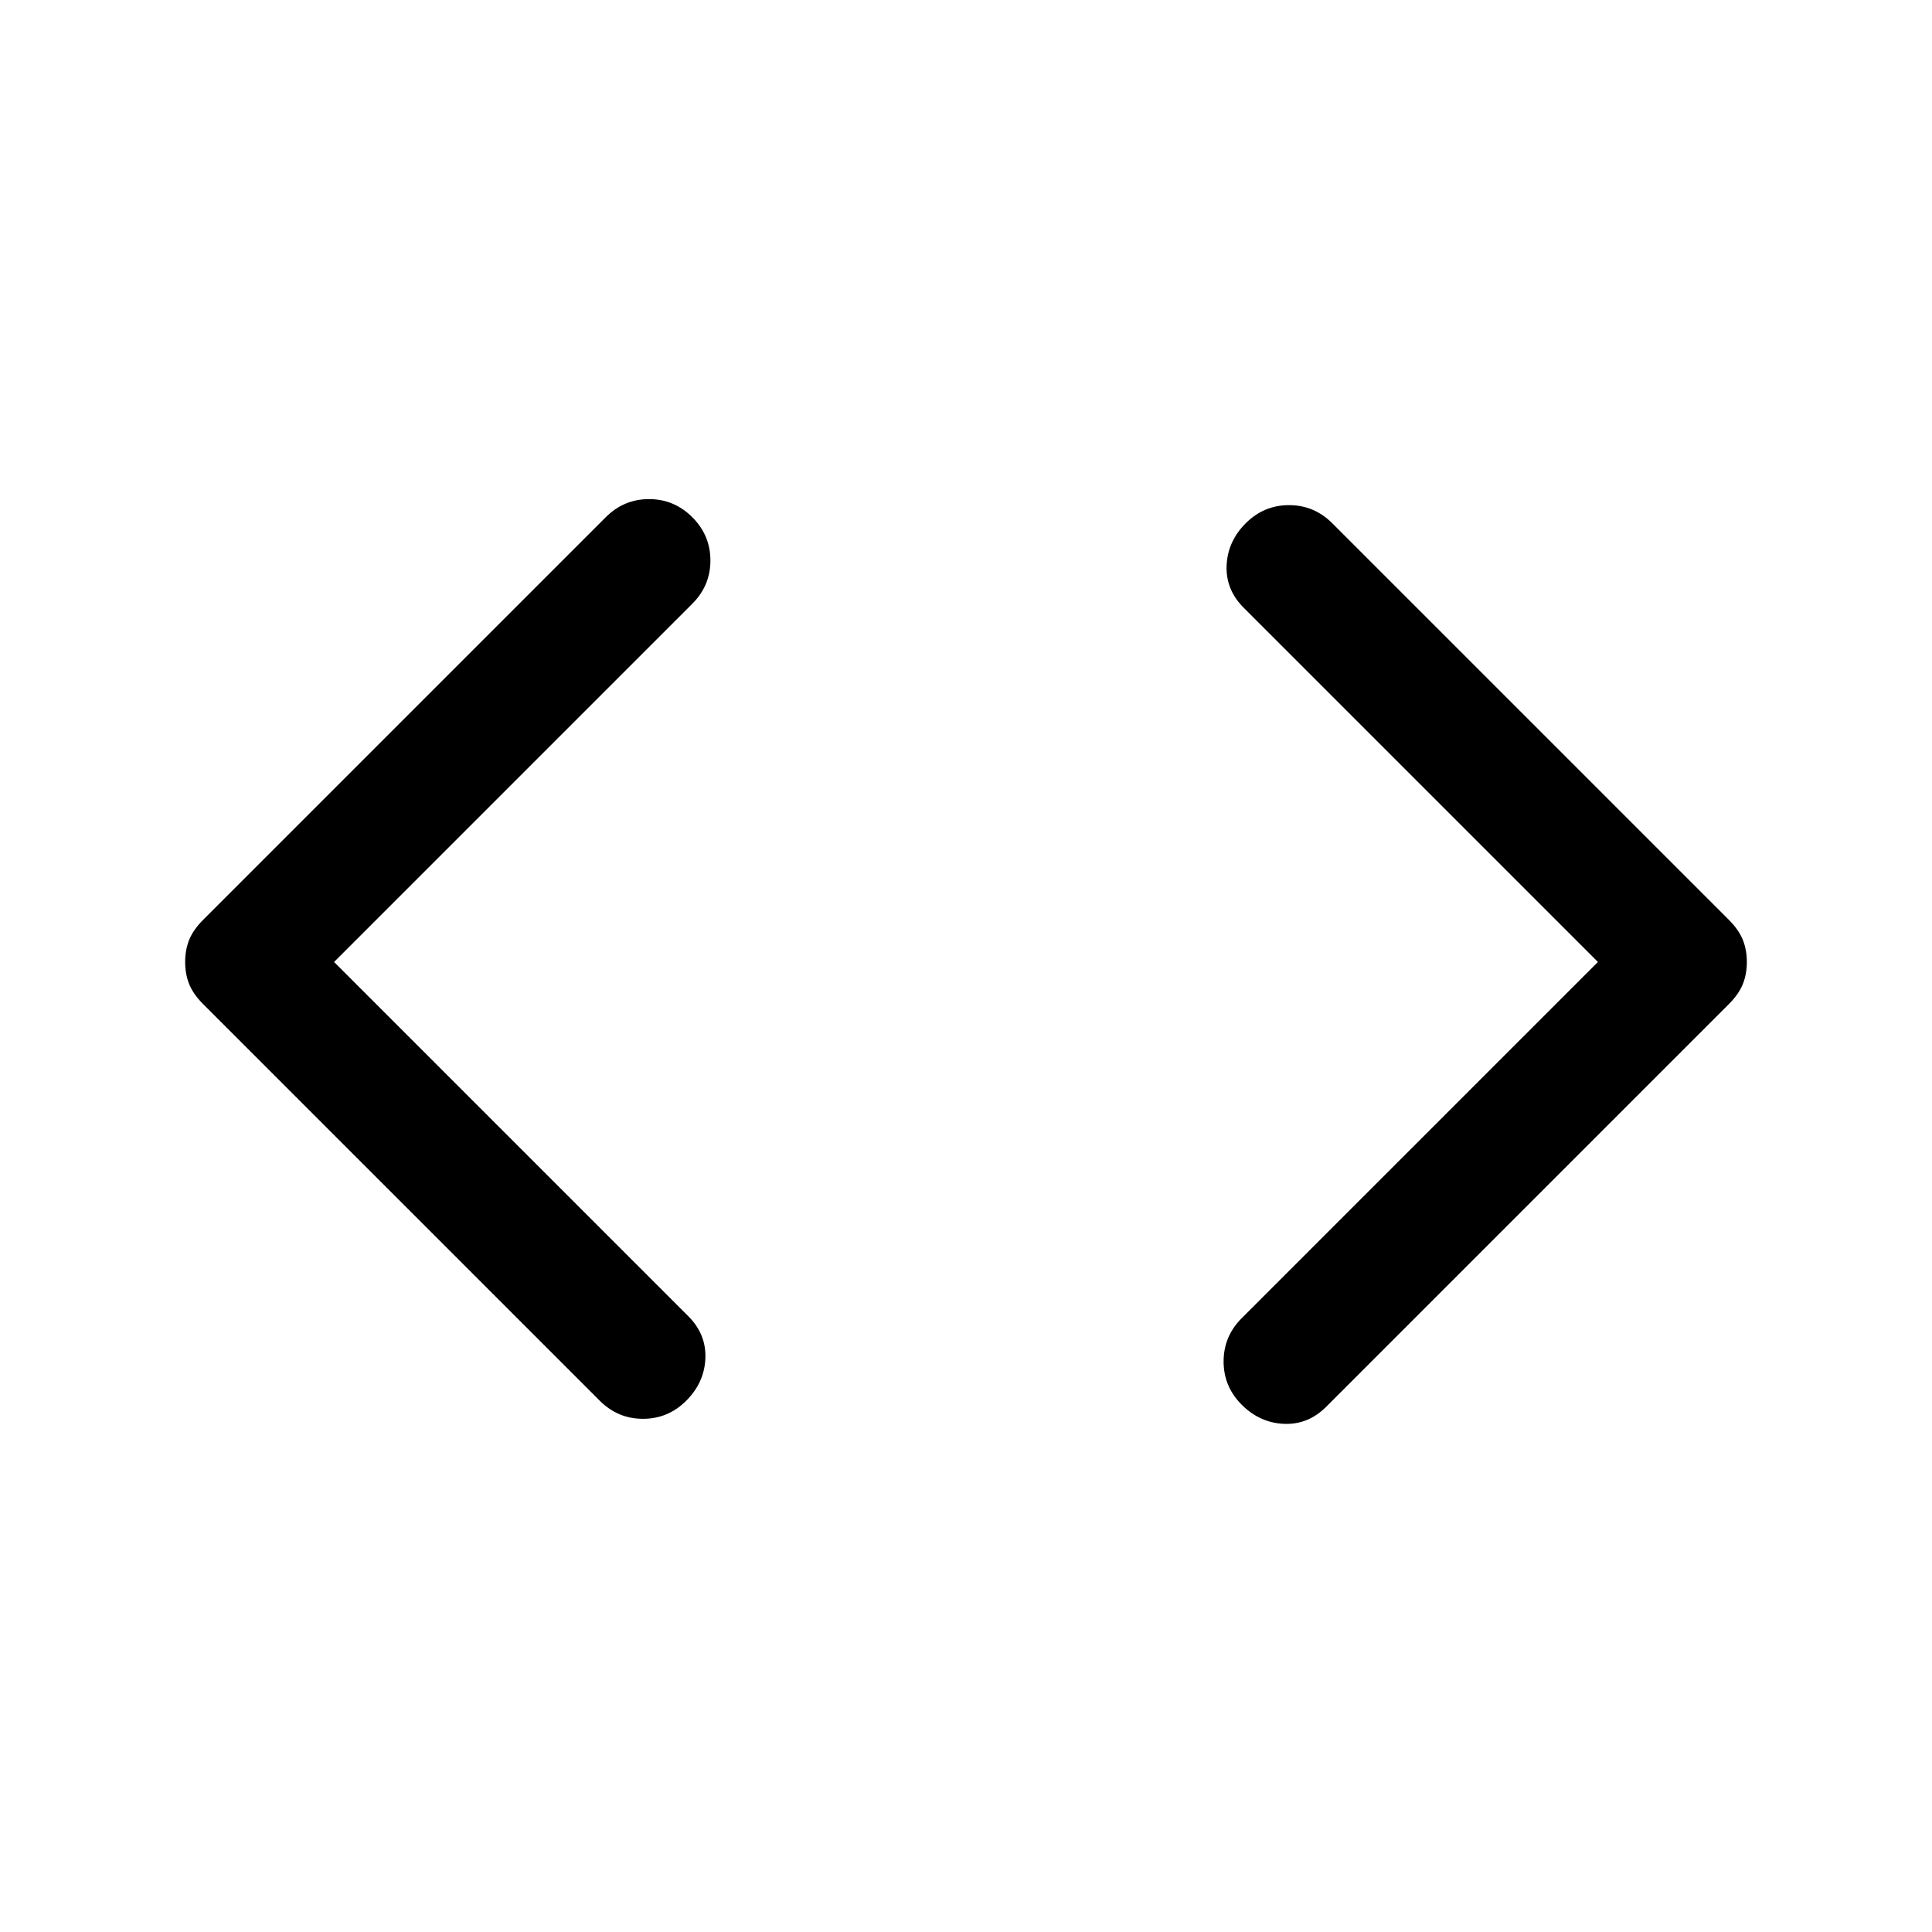
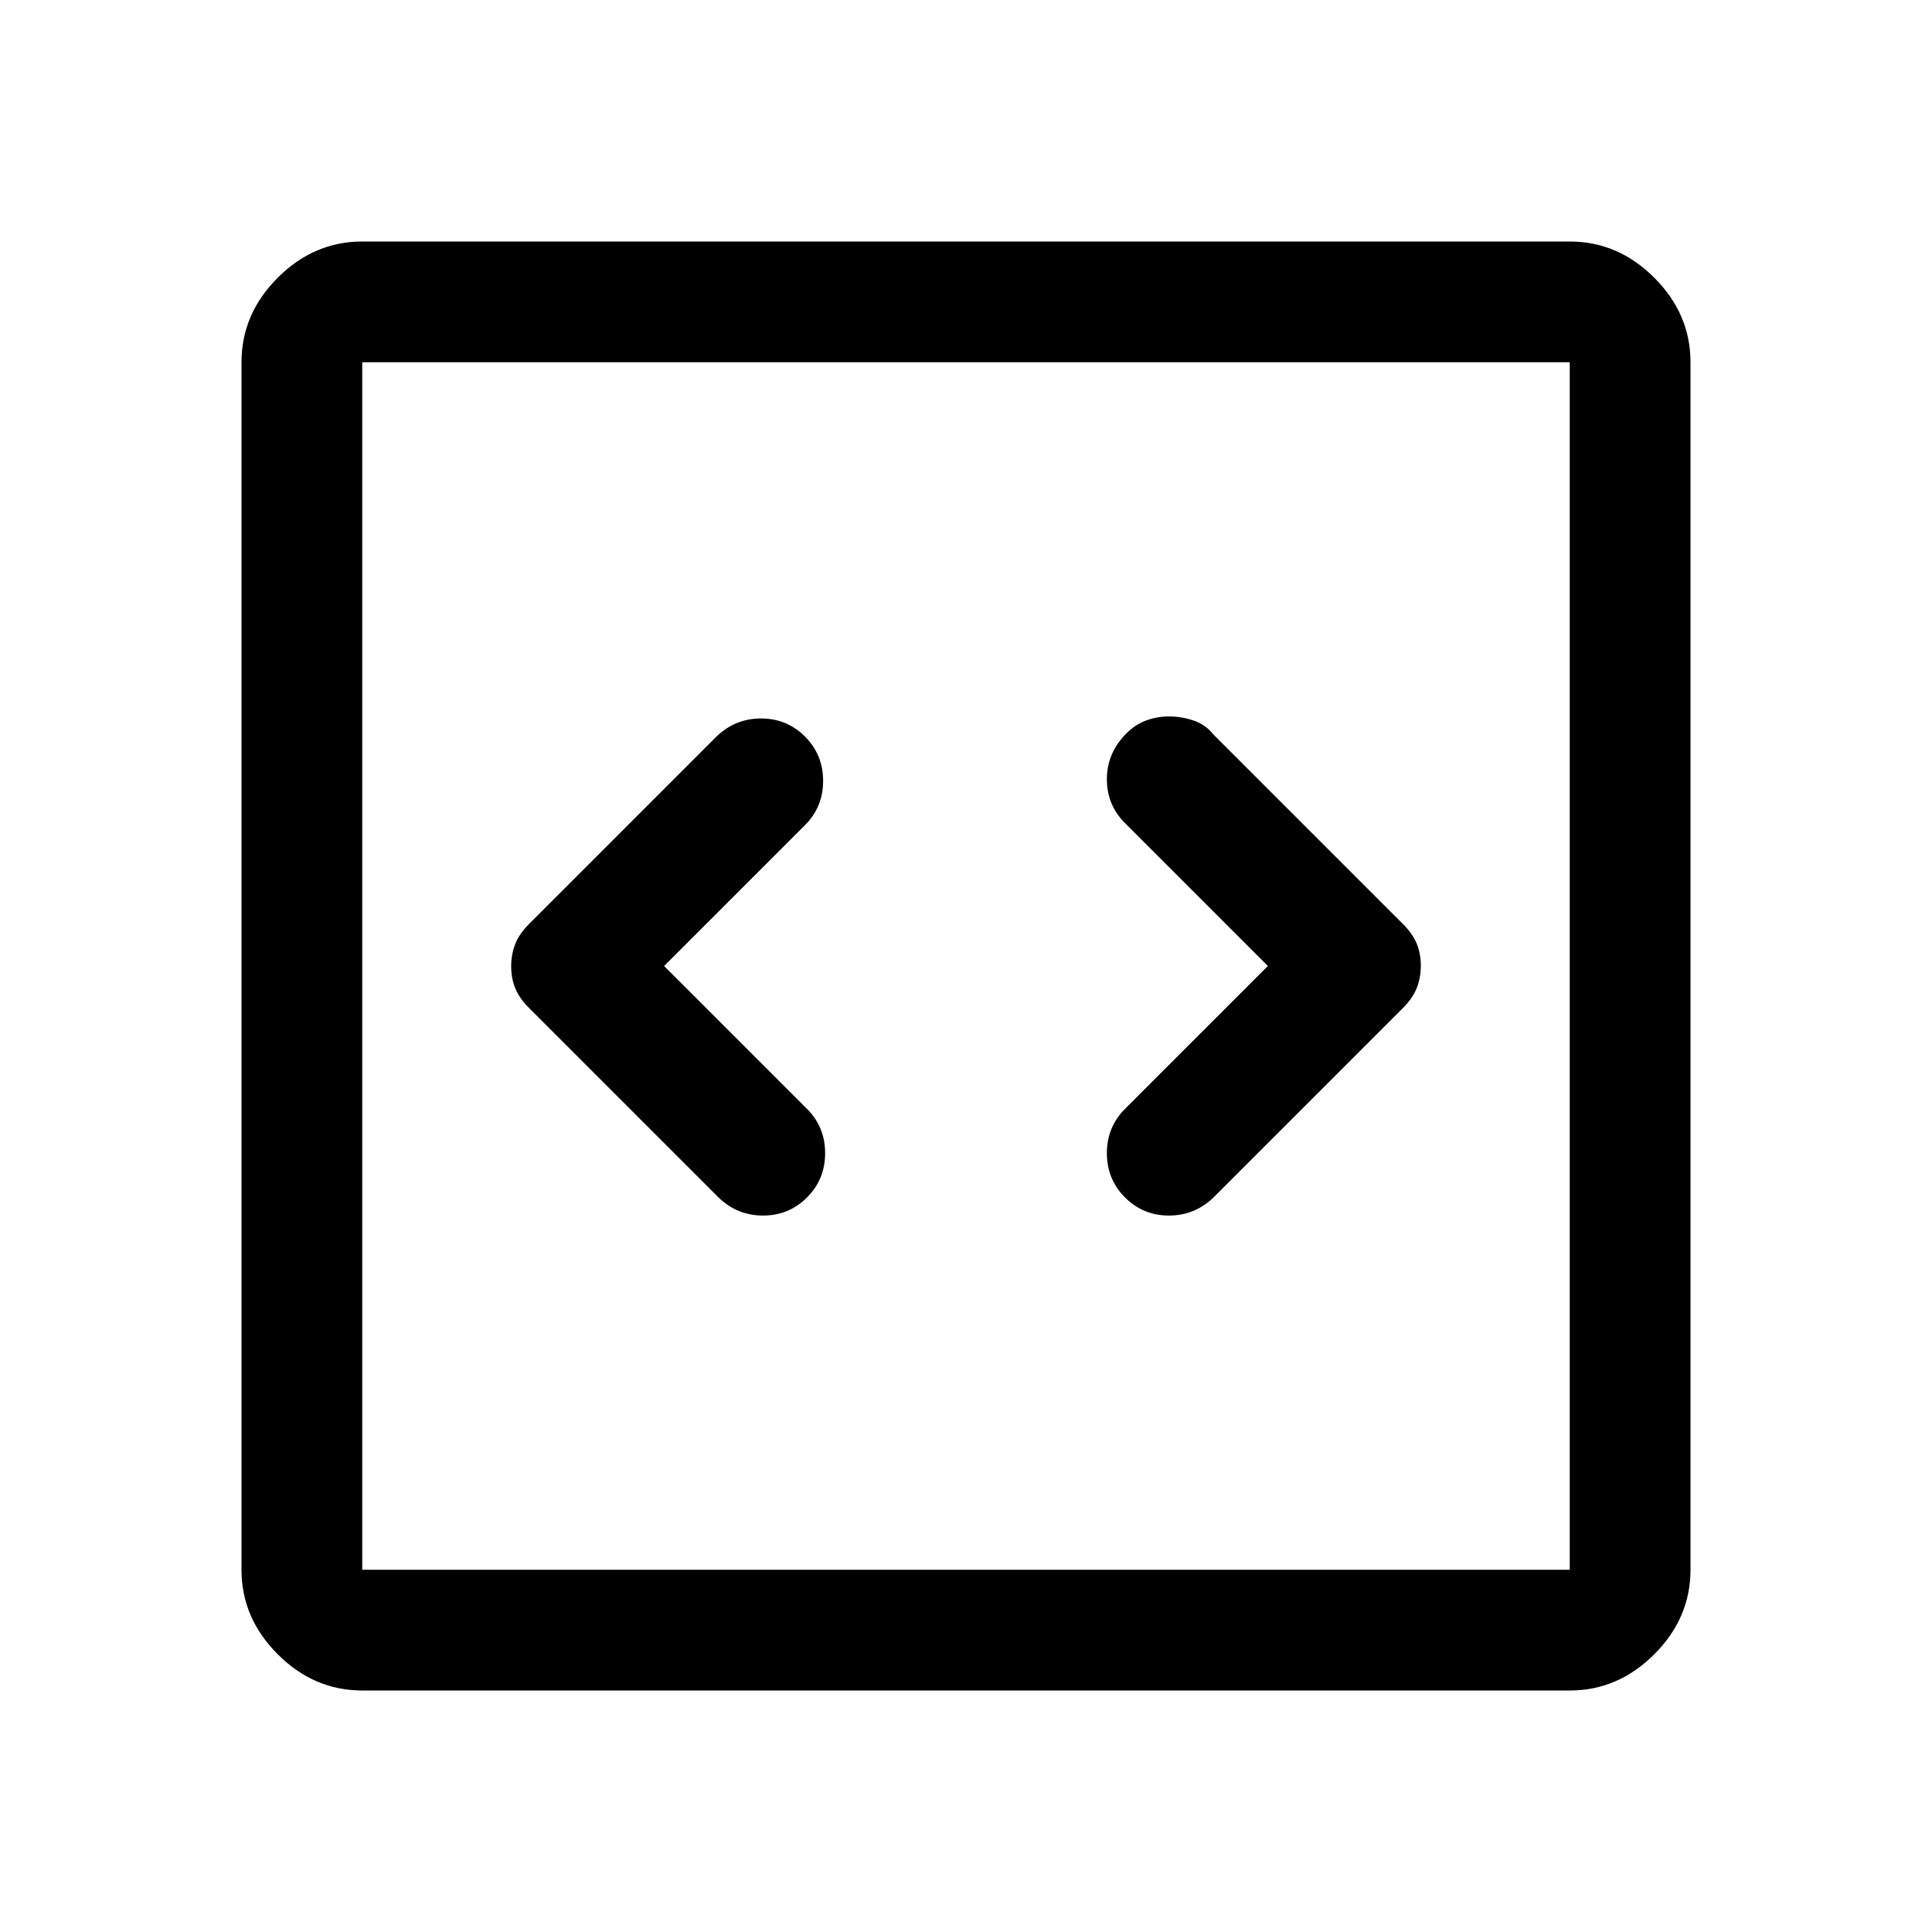
<svg xmlns="http://www.w3.org/2000/svg" height="48px" viewBox="0 -960 960 960" width="48px" fill="#000000">
-   <path d="m166-482 176 176q9 9 8.5 21t-9.5 21q-9 9-21.5 9t-21.5-9L101-461q-5-5-7-10t-2-11q0-6 2-11t7-10l200-200q9-9 21.5-9t21.5 9q9 9 9 21.5t-9 21.5L166-482Zm628 0L618-658q-9-9-8.5-21t9.5-21q9-9 21.5-9t21.5 9l197 197q5 5 7 10t2 11q0 6-2 11t-7 10L659-261q-9 9-21 8.5t-21-9.5q-9-9-9-21.5t9-21.5l177-177Z" />
+   <path d="m330-480 70-70q9-9 9-22t-9-22q-9-9-21.83-9-12.84 0-22.17 9l-93 93q-5 5-7 10.13-2 5.14-2 11 0 5.87 2 10.87 2 5 7 10l94 94q9.33 9 22.17 9 12.83 0 21.83-9 9-9 9-22t-9-22l-71-71Zm300 0-71 71q-9 9-9 22t9 22q9 9 21.83 9 12.84 0 22.17-9l94-94q5-5 7-10.13 2-5.14 2-11 0-5.87-2-10.87-2-5-7-10l-94-94q-4-5-10-7t-12-2q-6 0-11.5 2t-10.17 6.8q-9.33 9.6-9.33 22.4 0 12.8 9 21.8l71 71ZM180-120q-24 0-42-18t-18-42v-600q0-24 18-42t42-18h600q24 0 42 18t18 42v600q0 24-18 42t-42 18H180Zm0-60h600v-600H180v600Zm0-600v600-600Z" />
</svg>
